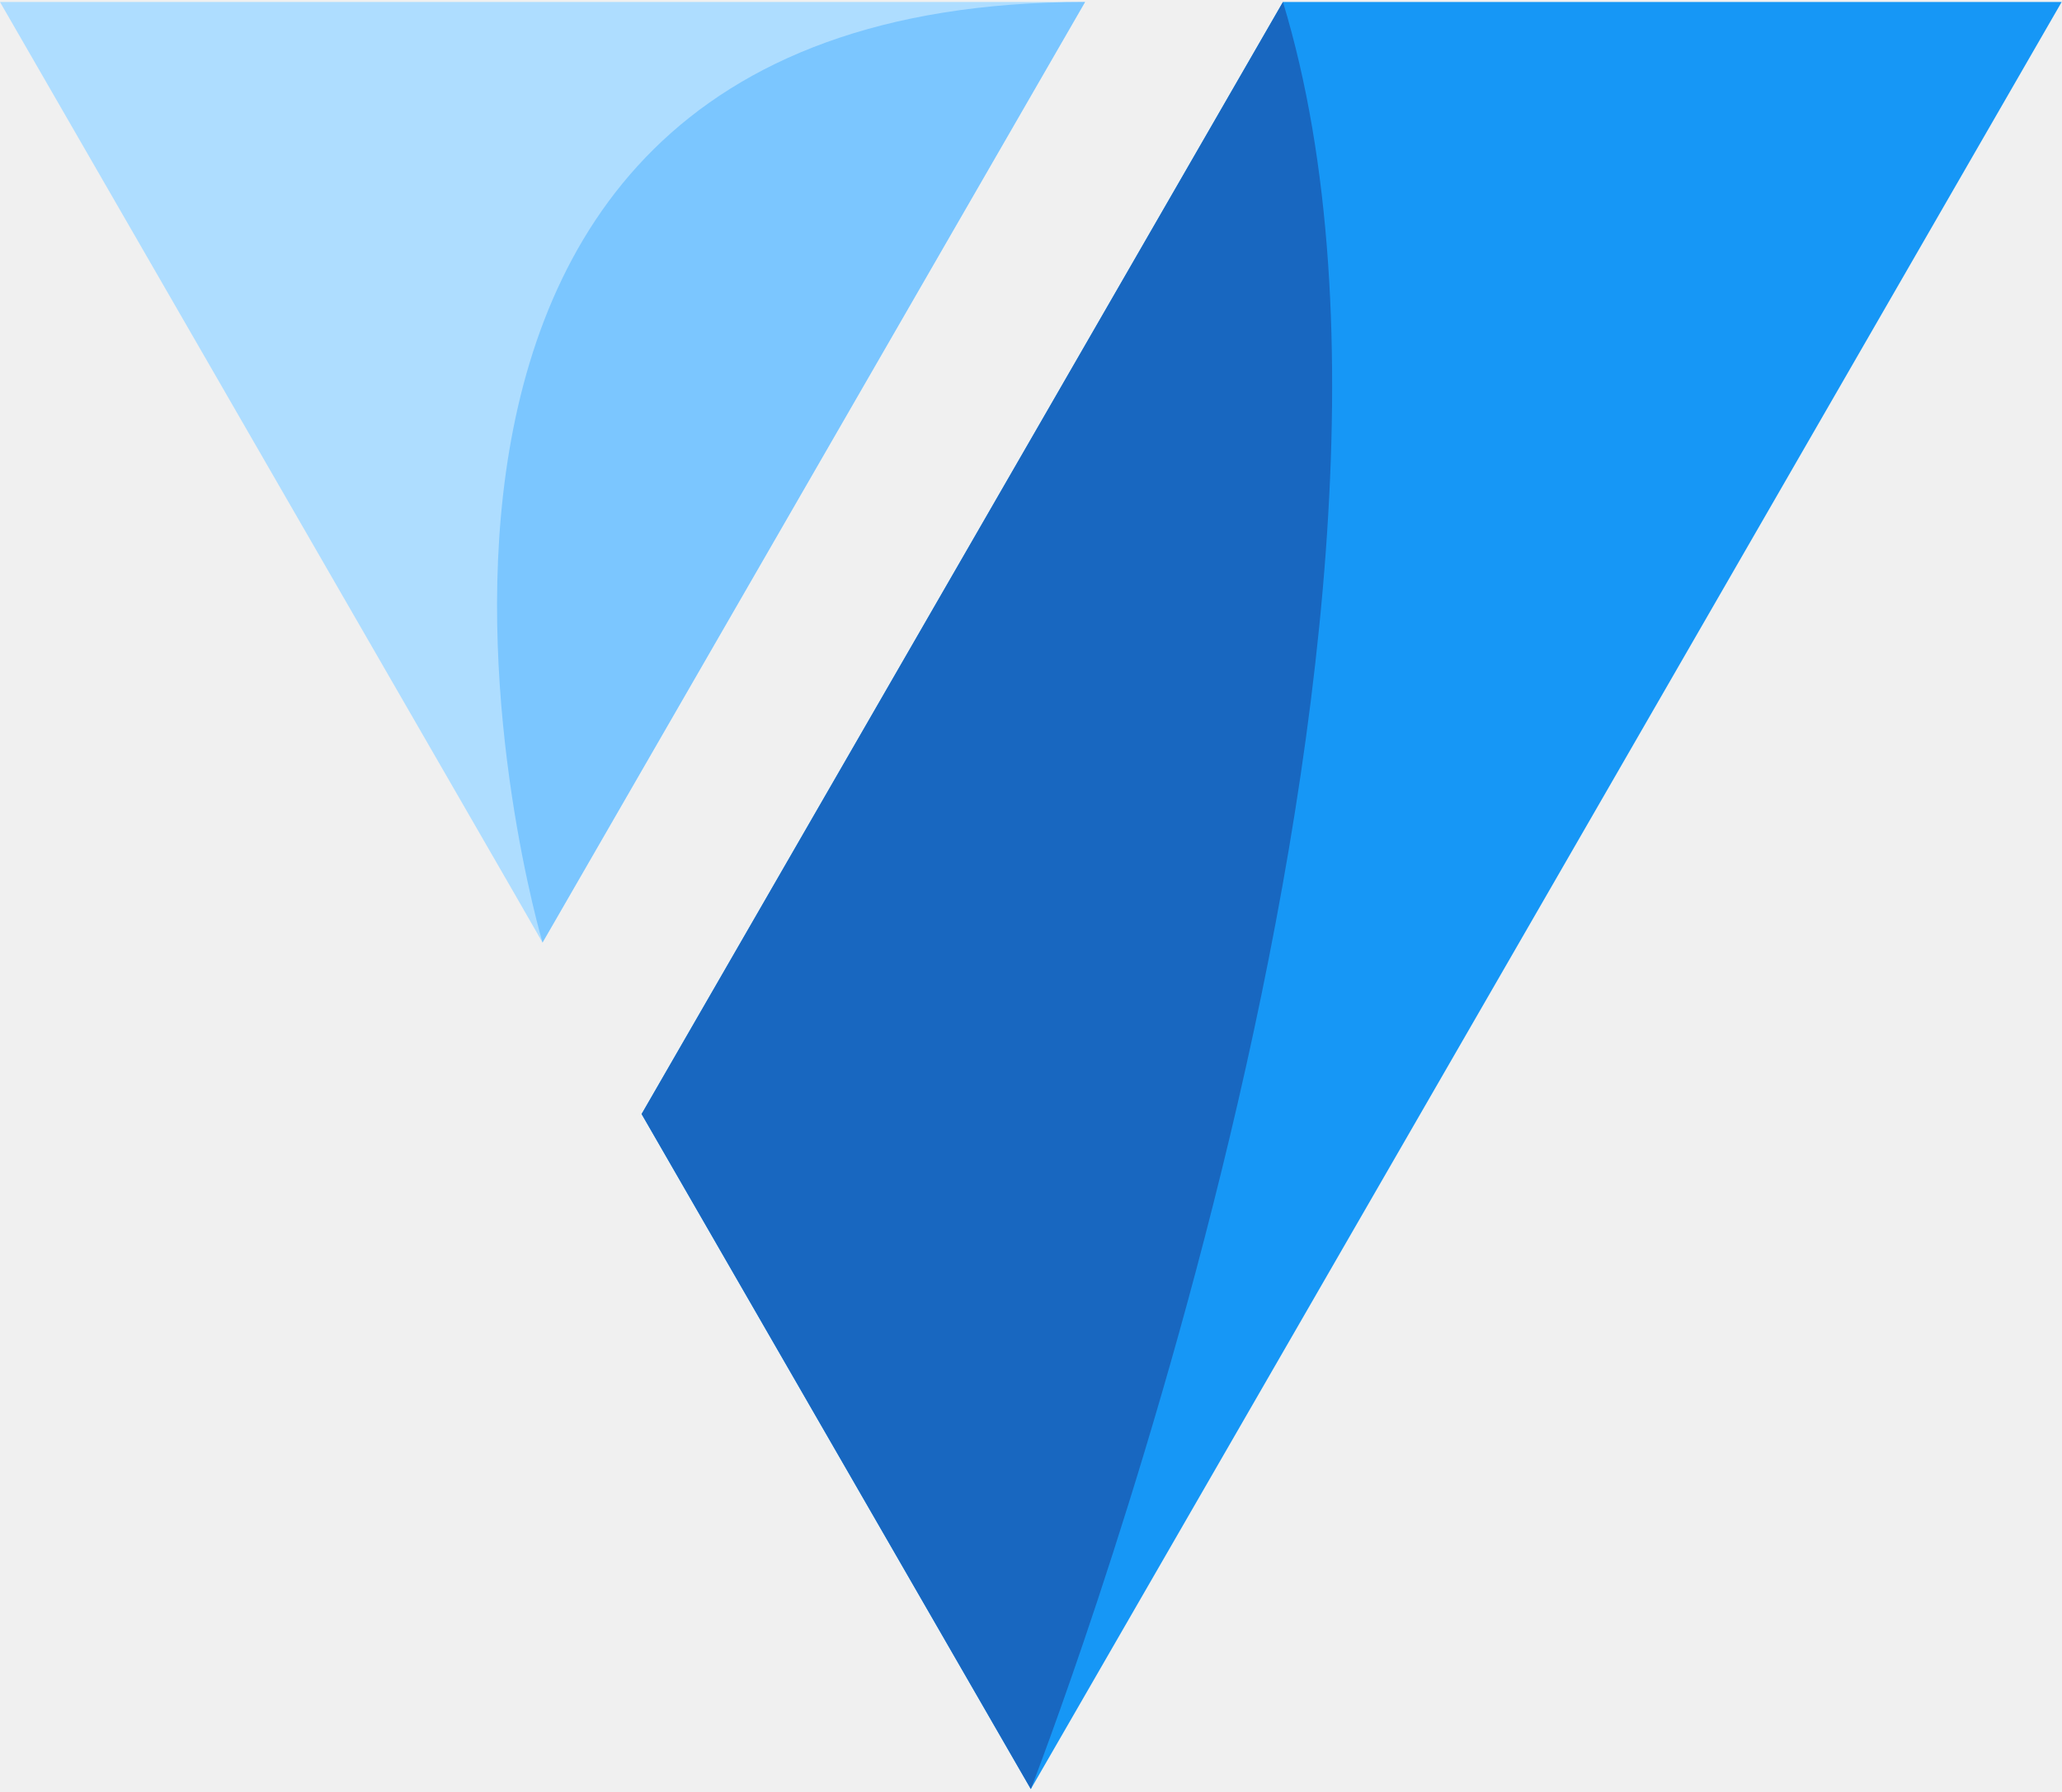
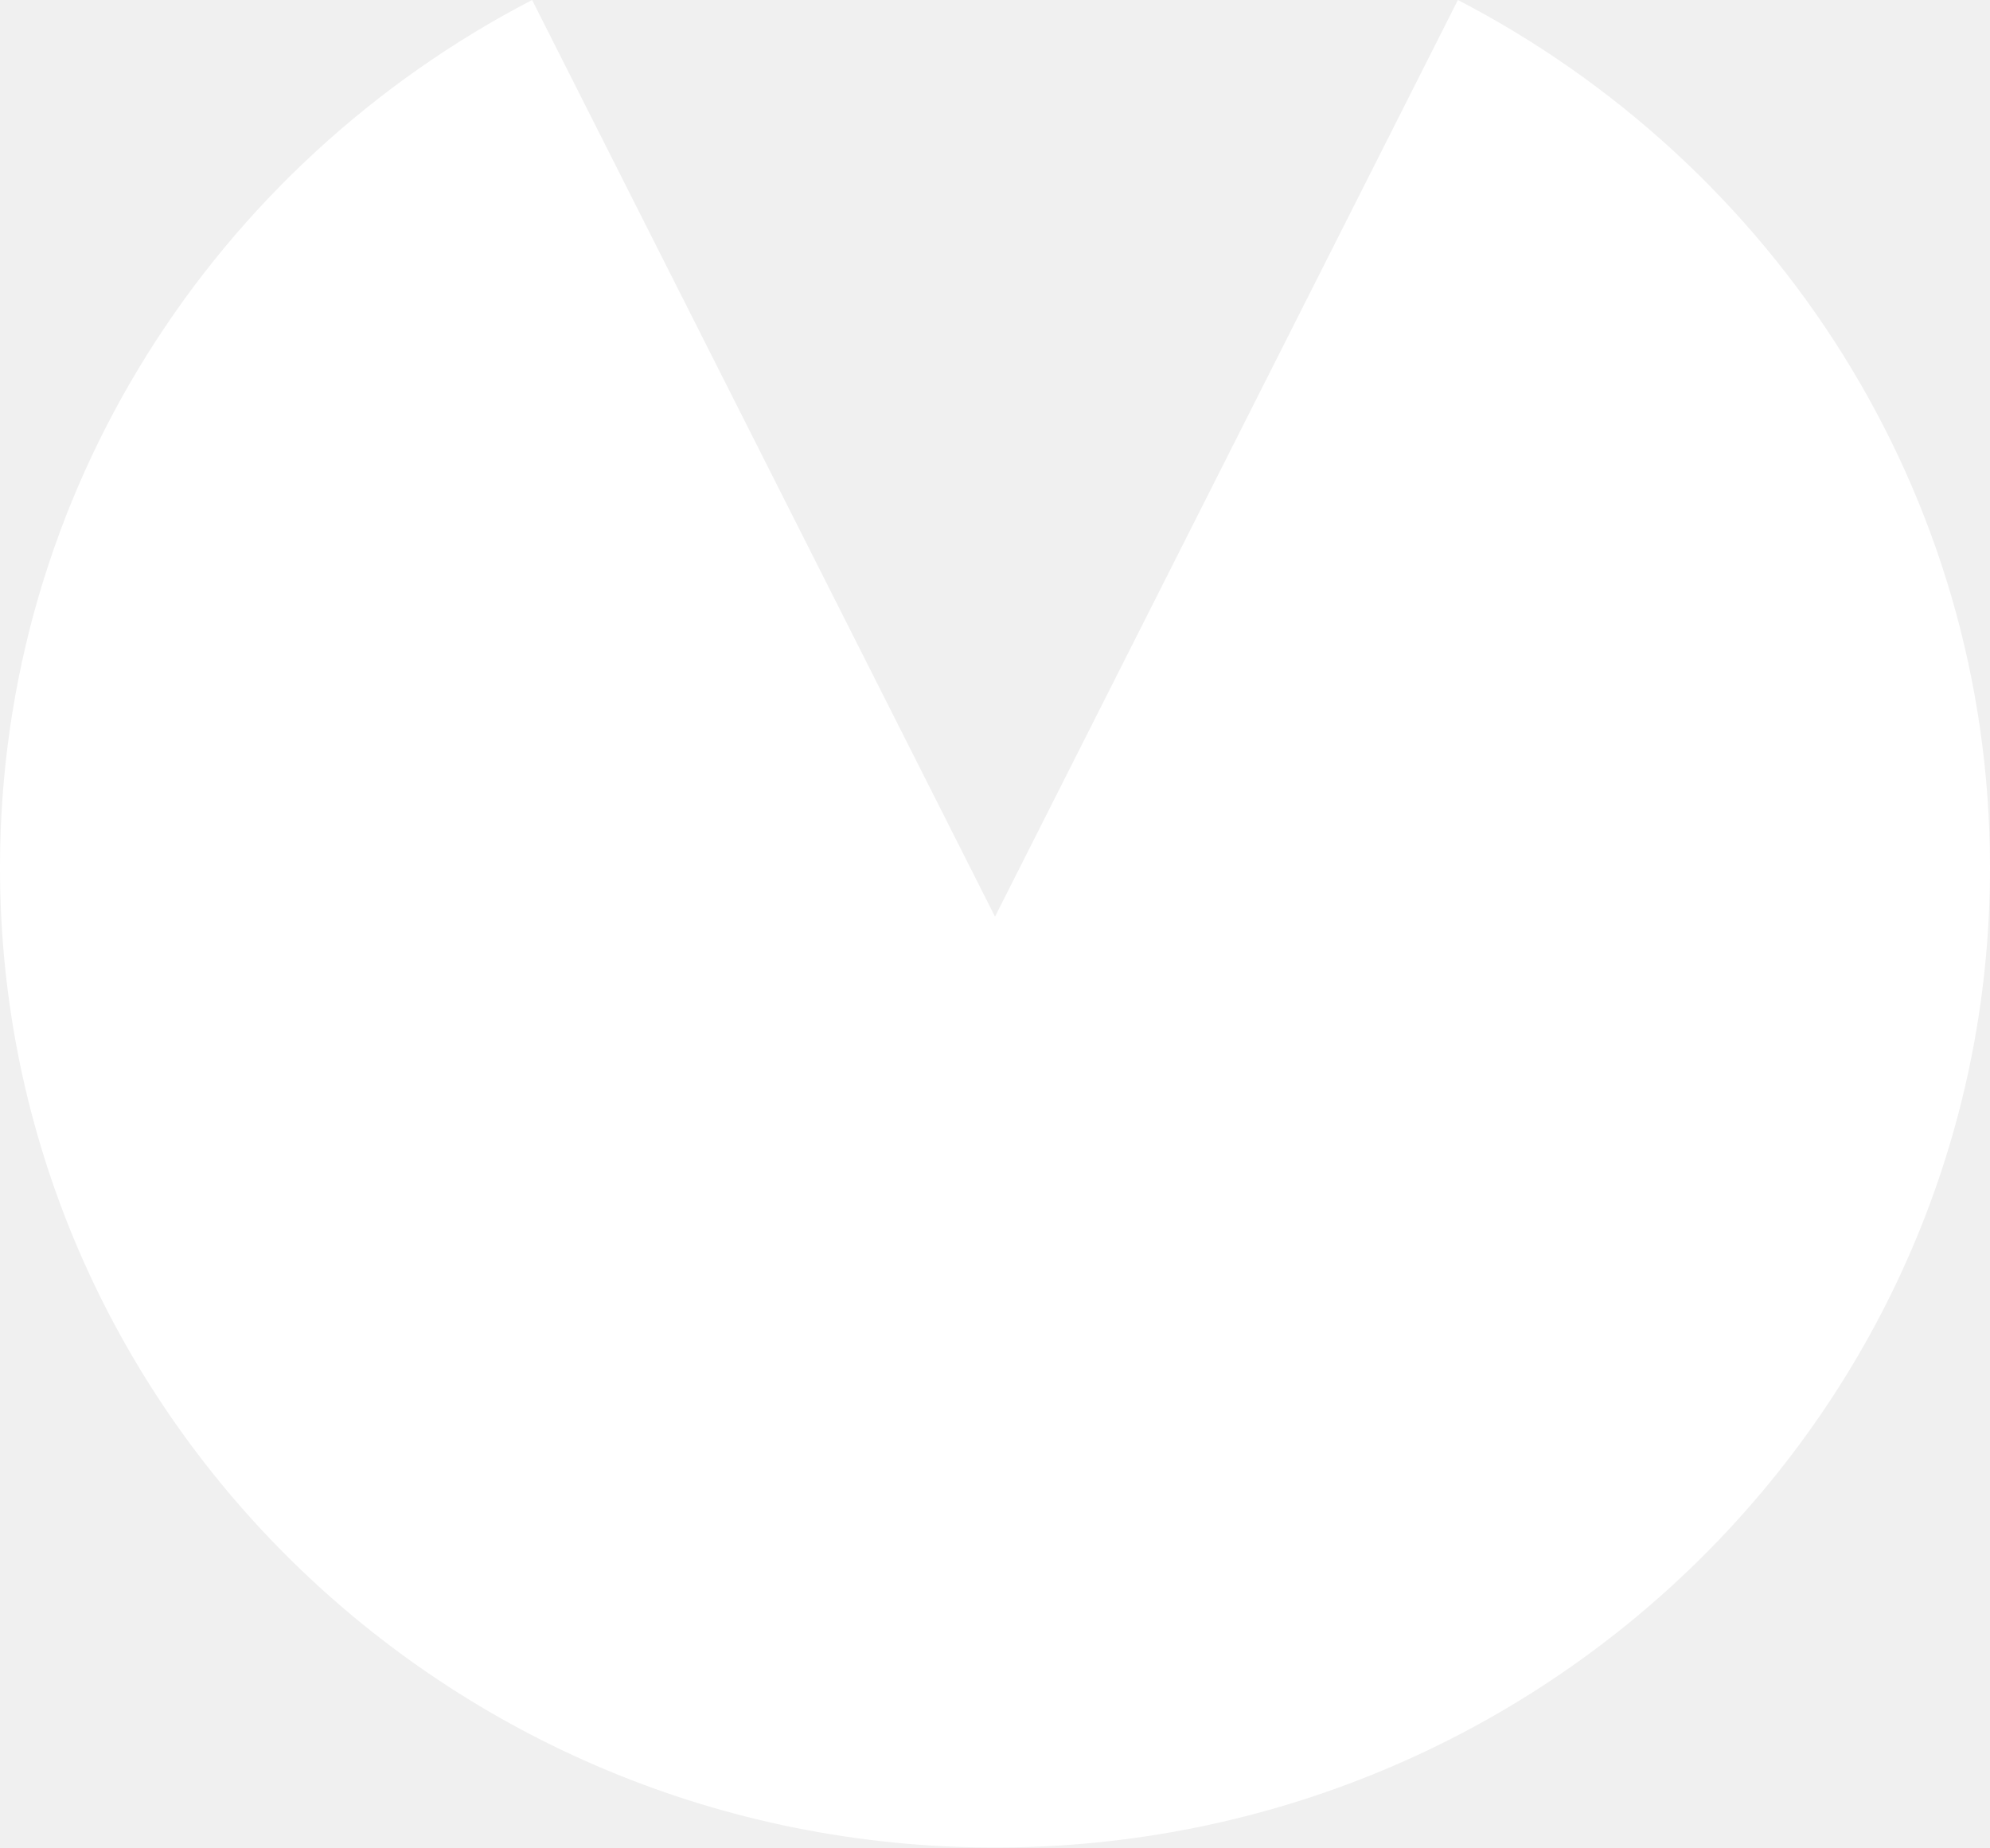
- <svg xmlns="http://www.w3.org/2000/svg" width="488" height="424" viewBox="0 0 488 424" fill="none">
-   <path d="M249.126 95.017L151.843 263.694L243.959 423.473L365.966 211.973L487.918 0.473H303.629L249.126 95.017Z" fill="#1697F6" />
-   <path d="M122.007 211.973L128.396 223.096L219.402 65.263L256.793 0.473H243.959H0L122.007 211.973Z" fill="#AEDDFF" />
-   <path d="M303.629 0.473C349.743 152.355 243.959 423.473 243.959 423.473L151.843 263.694L303.629 0.473Z" fill="#1867C0" />
-   <path d="M256.793 0.473C62.504 0.473 128.397 223.096 128.397 223.096L256.793 0.473Z" fill="#7BC6FF" />
+ <svg xmlns="http://www.w3.org/2000/svg" width="28" height="26">
+   <path fill="#FFF" fill-rule="evenodd" d="M20.513 0C24.965 2.309 28 6.91 28 12.21 28 19.826 21.732 26 14 26S0 19.826 0 12.21C0 6.91 3.035 2.309 7.487 0L14 12.9z" />
</svg>
